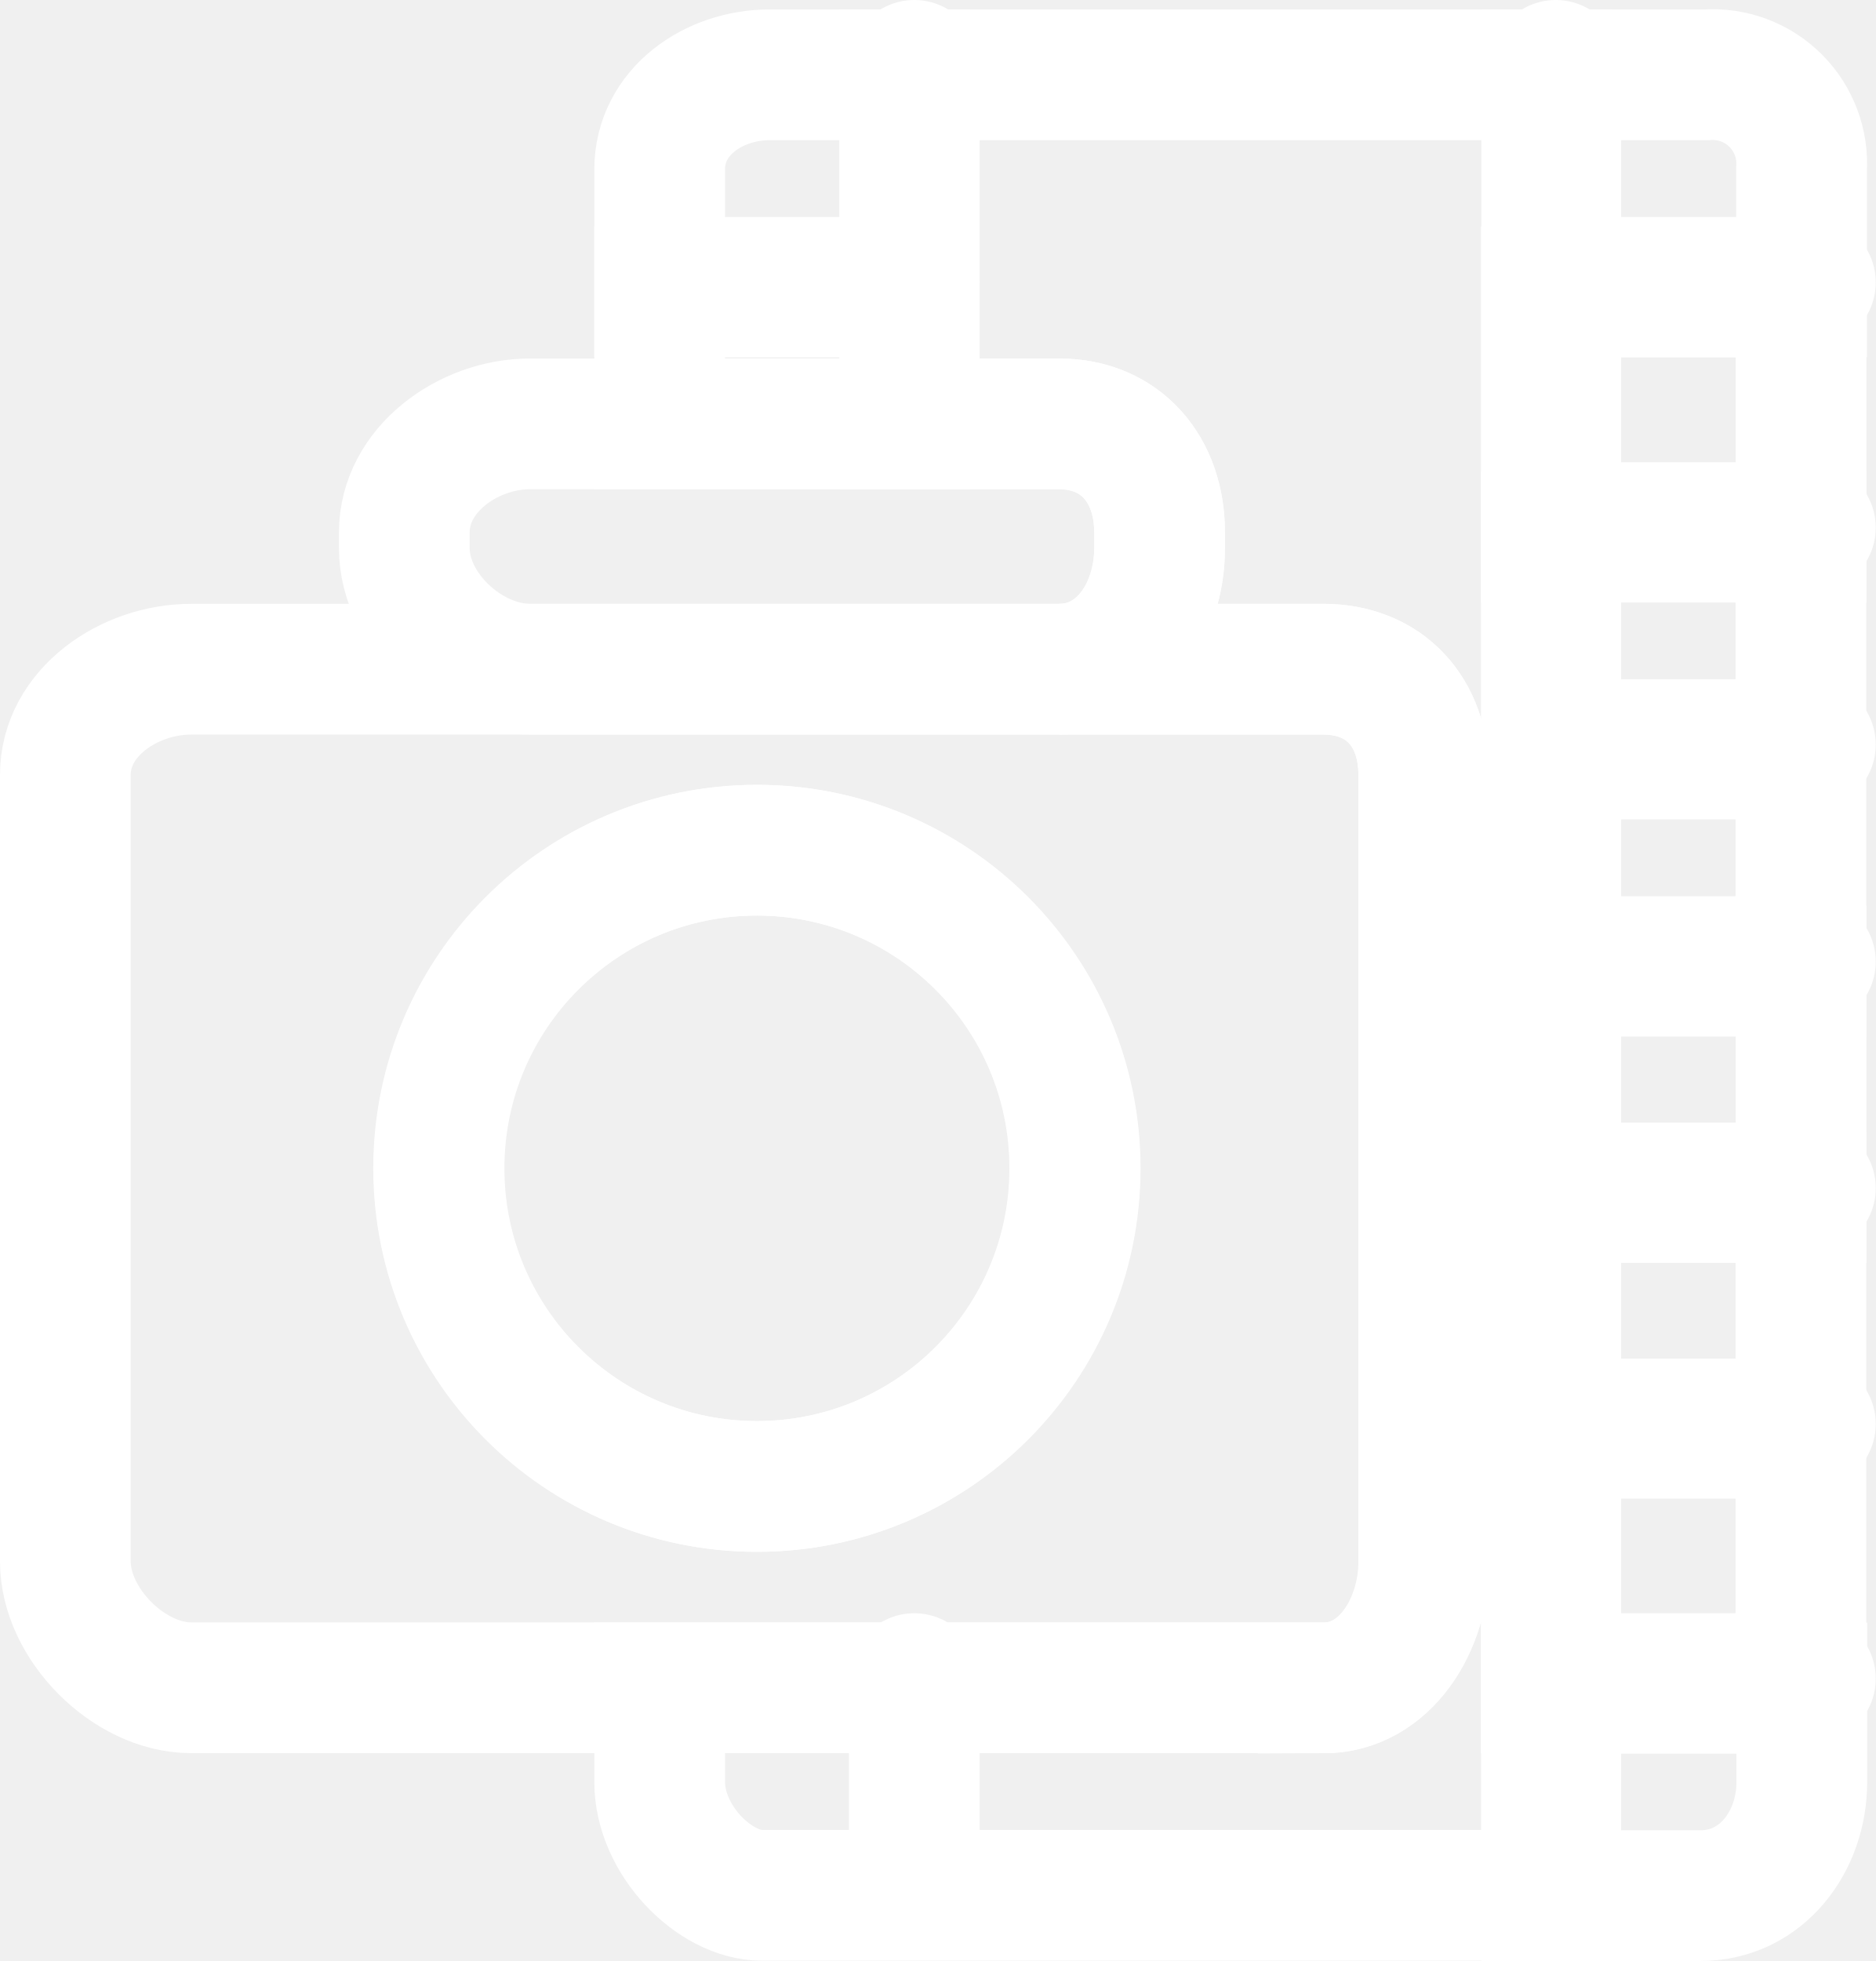
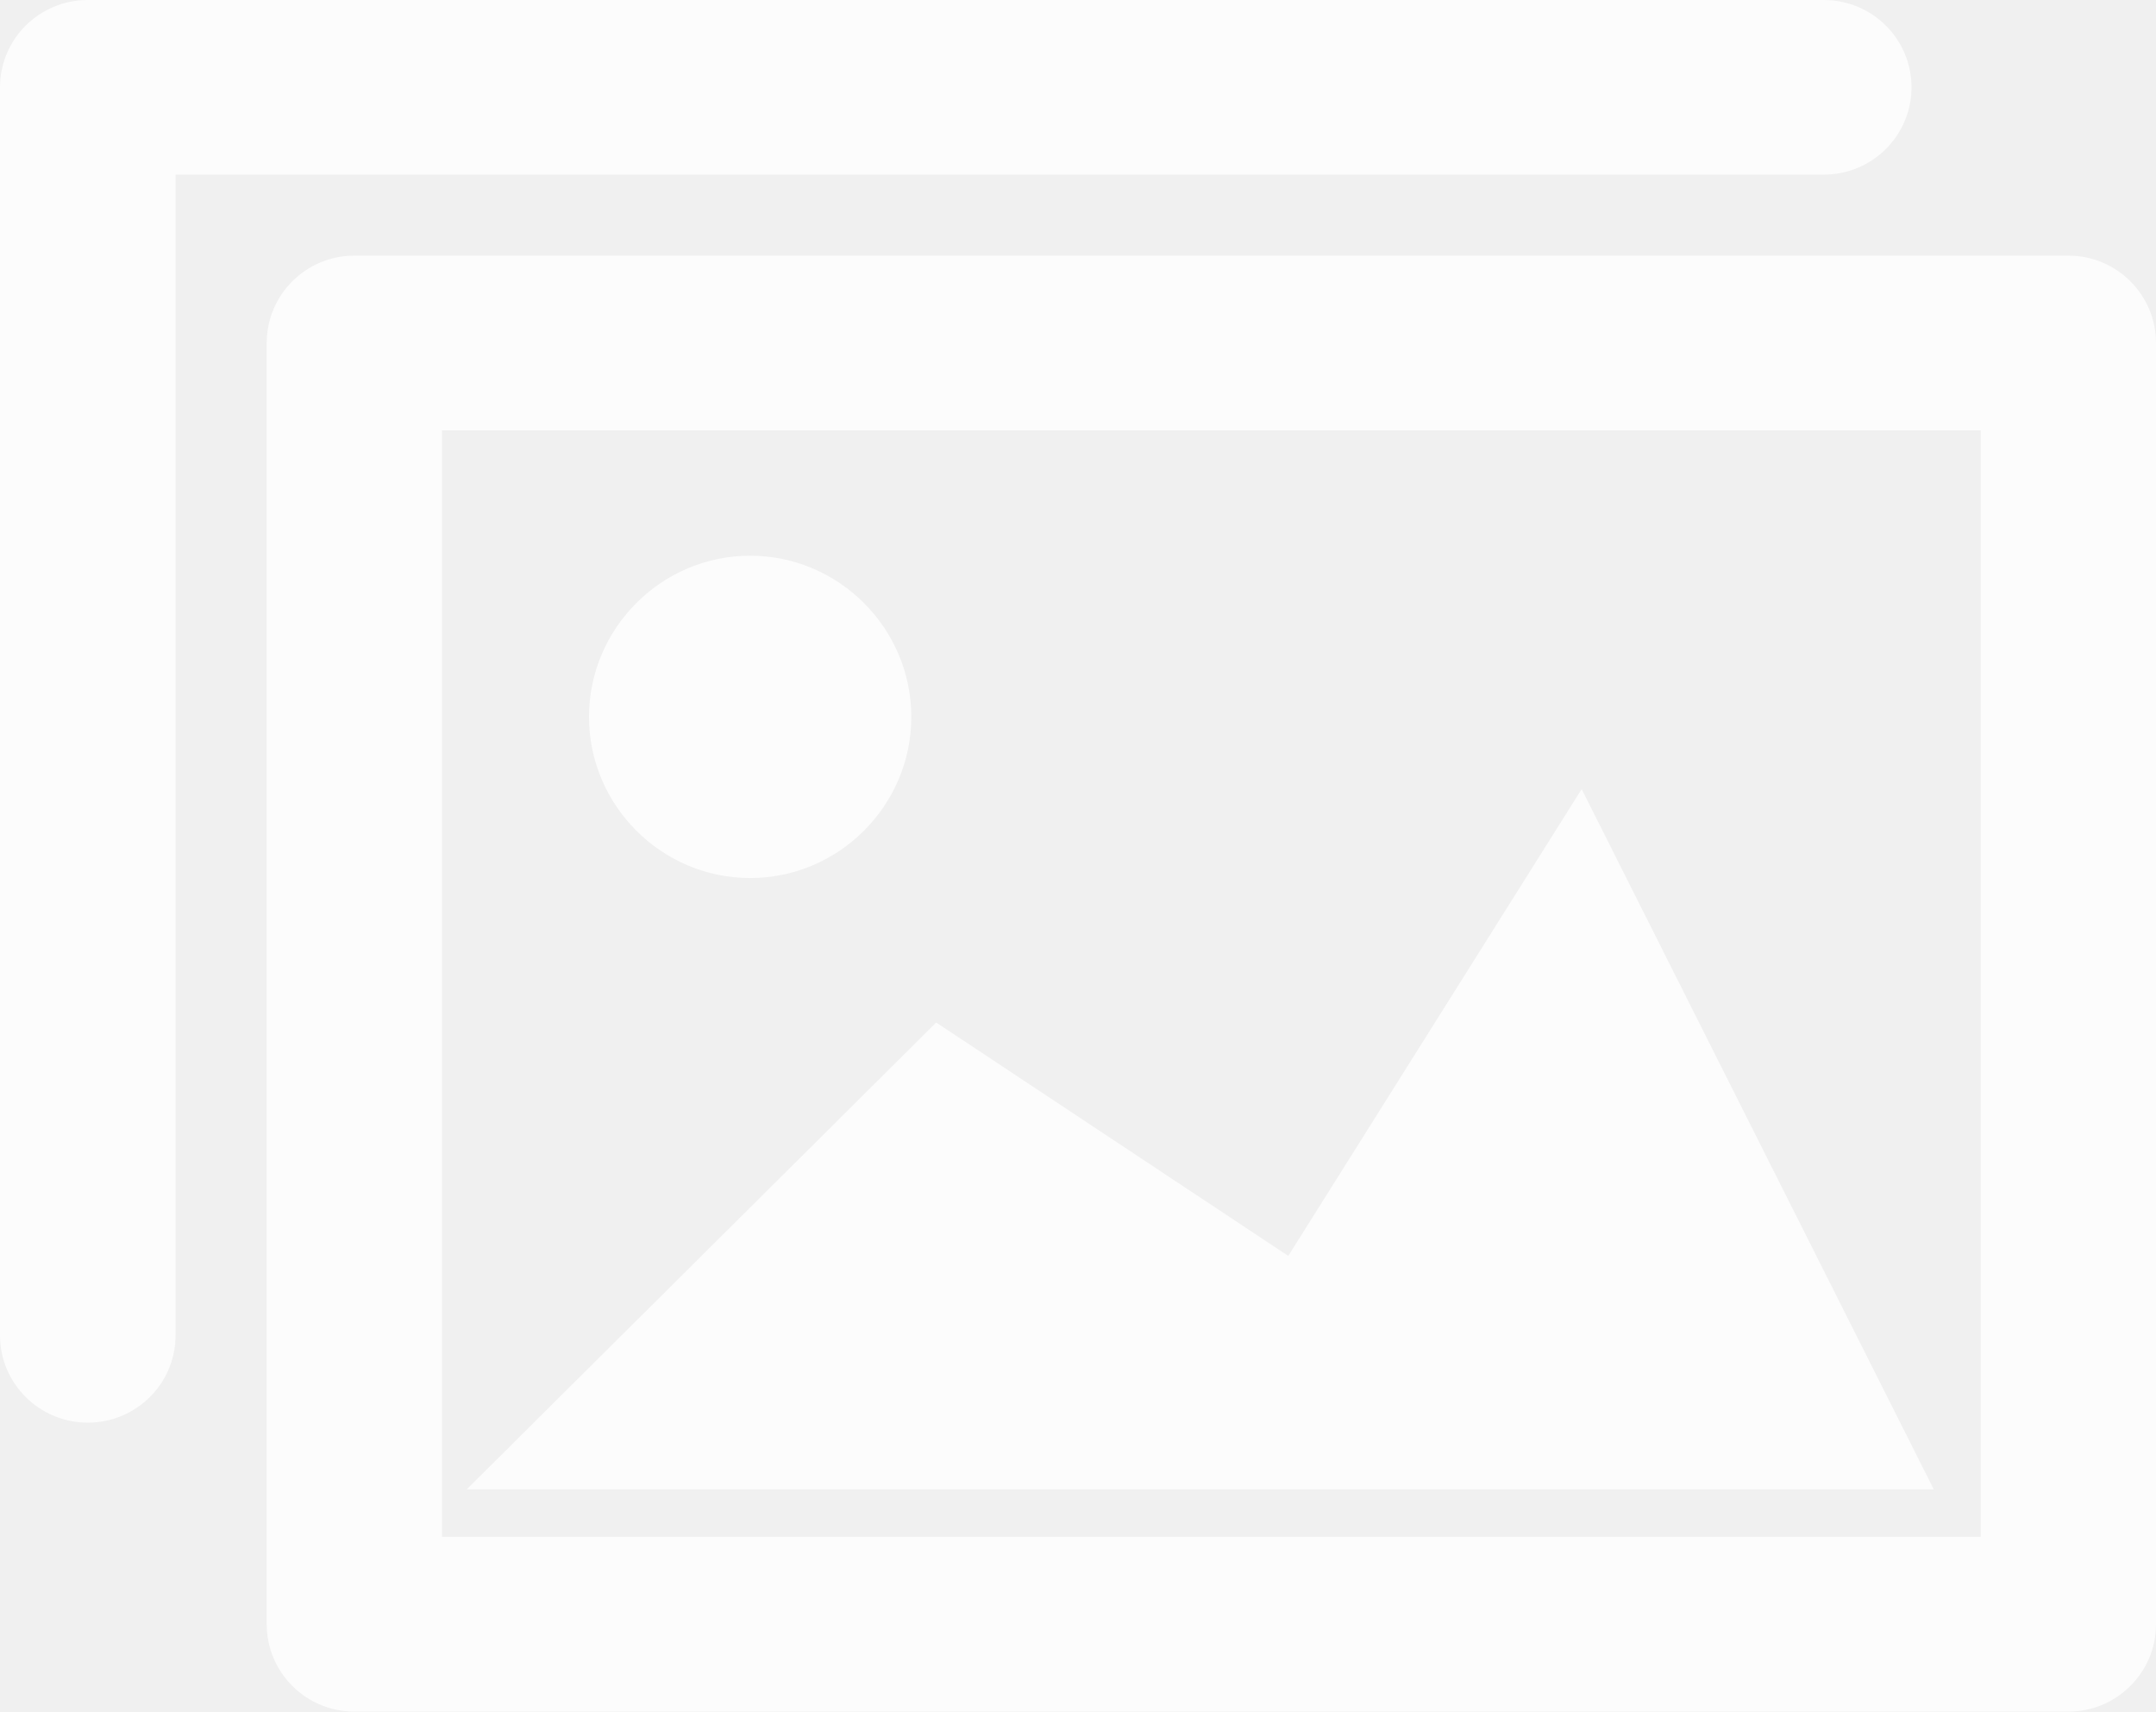
- <svg xmlns="http://www.w3.org/2000/svg" id="Layer_1" data-name="Layer 1" viewBox="0 0 129.15 135">
-   <polygon points="106.47 66.85 124 66.85 124 51.91 107.26 51.91 124 51.91 124 36.97 106.47 36.97 106.47 66.85" style="fill:none;stroke:#fff;stroke-miterlimit:10;stroke-width:9px" />
-   <rect x="106.47" y="20.09" width="17.54" height="16.89" style="fill:none;stroke:#fff;stroke-miterlimit:10;stroke-width:9px" />
-   <rect x="106.47" y="66.85" width="17.54" height="15.59" style="fill:none;stroke:#fff;stroke-miterlimit:10;stroke-width:9px" />
-   <rect x="45.42" y="20.09" width="16.89" height="9.09" style="fill:none;stroke:#fff;stroke-miterlimit:10;stroke-width:9px" />
-   <polygon points="106.47 116.21 124 116.21 124 98.67 107.63 98.67 124 98.67 124 82.44 106.47 82.44 106.47 116.21" style="fill:none;stroke:#fff;stroke-miterlimit:10;stroke-width:9px" />
-   <path d="M114,139h10.56c4.28,0,7-3.77,7-7.81v-6.48H114V139Z" transform="translate(-7.5 -8.5)" style="fill:none;stroke:#fff;stroke-miterlimit:10;stroke-width:9px" />
-   <path d="M114,90.42V75.35h-8.44V116c0,4.29-2.64,8.69-6.93,8.69H69.8v0H52.92v6.48c0,4,3.77,7.81,7.06,7.81h54V90.42Z" transform="translate(-7.5 -8.5)" style="fill:none;stroke:#fff;stroke-miterlimit:10;stroke-width:9px" />
-   <path d="M125,13.65H114V28.59h17.54v-8.4A6.13,6.13,0,0,0,125,13.65Z" transform="translate(-7.5 -8.5)" style="fill:none;stroke:#fff;stroke-miterlimit:10;stroke-width:9px" />
-   <path d="M69.8,37.68H80.41c4.29,0,6.93,3.17,6.93,7.46v1.11c0,4.29-2.64,8.32-6.93,8.32H98.6c4.29,0,6.93,3,6.93,7.27V75.35H114V13.65H69.8v24Z" transform="translate(-7.5 -8.5)" style="fill:none;stroke:#fff;stroke-miterlimit:10;stroke-width:9px" />
-   <path d="M69.8,13.65H60.48c-3.79,0-7.56,2.5-7.56,6.53v8.4H69.8V13.65Z" transform="translate(-7.5 -8.5)" style="fill:none;stroke:#fff;stroke-miterlimit:10;stroke-width:9px" />
-   <line x1="62.95" y1="28.53" x2="62.95" y2="19.44" style="fill:none;stroke:#fff;stroke-linecap:round;stroke-linejoin:round;stroke-width:9px" />
-   <line x1="62.95" y1="4.5" x2="62.95" y2="19.44" style="fill:none;stroke:#fff;stroke-linecap:round;stroke-linejoin:round;stroke-width:9px" />
-   <line x1="62.95" y1="115.56" x2="62.95" y2="129.2" style="fill:none;stroke:#fff;stroke-linecap:round;stroke-linejoin:round;stroke-width:9px" />
-   <line x1="107.12" y1="19.44" x2="107.12" y2="4.5" style="fill:none;stroke:#fff;stroke-linecap:round;stroke-linejoin:round;stroke-width:9px" />
-   <line x1="107.12" y1="115.56" x2="107.12" y2="129.85" style="fill:none;stroke:#fff;stroke-linecap:round;stroke-linejoin:round;stroke-width:9px" />
-   <line x1="107.12" y1="129.85" x2="107.12" y2="130.5" style="fill:none;stroke:#fff;stroke-linecap:round;stroke-linejoin:round;stroke-width:9px" />
-   <line x1="107.12" y1="115.56" x2="107.12" y2="81.79" style="fill:none;stroke:#fff;stroke-linecap:round;stroke-linejoin:round;stroke-width:9px" />
-   <line x1="107.12" y1="66.2" x2="107.12" y2="36.32" style="fill:none;stroke:#fff;stroke-linecap:round;stroke-linejoin:round;stroke-width:9px" />
-   <line x1="107.12" y1="36.32" x2="107.12" y2="19.44" style="fill:none;stroke:#fff;stroke-linecap:round;stroke-linejoin:round;stroke-width:9px" />
-   <line x1="107.12" y1="66.2" x2="107.12" y2="81.79" style="fill:none;stroke:#fff;stroke-linecap:round;stroke-linejoin:round;stroke-width:9px" />
-   <line x1="46.07" y1="19.44" x2="62.95" y2="19.44" style="fill:none;stroke:#fff;stroke-linecap:round;stroke-linejoin:round;stroke-width:9px" />
-   <line x1="107.12" y1="19.44" x2="124.65" y2="19.44" style="fill:none;stroke:#fff;stroke-linecap:round;stroke-linejoin:round;stroke-width:9px" />
-   <line x1="107.12" y1="36.32" x2="124.65" y2="36.32" style="fill:none;stroke:#fff;stroke-linecap:round;stroke-linejoin:round;stroke-width:9px" />
-   <line x1="107.12" y1="51.26" x2="124.65" y2="51.26" style="fill:none;stroke:#fff;stroke-linecap:round;stroke-linejoin:round;stroke-width:9px" />
-   <line x1="107.12" y1="66.2" x2="124.65" y2="66.2" style="fill:none;stroke:#fff;stroke-linecap:round;stroke-linejoin:round;stroke-width:9px" />
-   <line x1="124.65" y1="81.79" x2="107.12" y2="81.79" style="fill:none;stroke:#fff;stroke-linecap:round;stroke-linejoin:round;stroke-width:9px" />
-   <line x1="124.65" y1="98.03" x2="107.77" y2="98.03" style="fill:none;stroke:#fff;stroke-linecap:round;stroke-linejoin:round;stroke-width:9px" />
-   <line x1="107.12" y1="115.56" x2="124.65" y2="115.56" style="fill:none;stroke:#fff;stroke-linecap:round;stroke-linejoin:round;stroke-width:9px" />
-   <line x1="98.68" y1="66.2" x2="107.12" y2="66.2" style="fill:none;stroke:#fff;stroke-linecap:round;stroke-linejoin:round;stroke-width:9px" />
-   <path d="M98.6,124.71c4.29,0,6.93-4.4,6.93-8.69V61.84c0-4.29-2.64-7.27-6.93-7.27H20.66c-4.29,0-8.66,3-8.66,7.27V116c0,4.29,4.37,8.69,8.66,8.69H98.6Zm-39-13.88a21.9,21.9,0,1,1,21.9-21.9A21.9,21.9,0,0,1,59.63,110.83Z" transform="translate(-7.5 -8.5)" style="fill:none;stroke:#fff;stroke-miterlimit:10;stroke-width:9px" />
-   <circle cx="52.13" cy="80.43" r="21.9" style="fill:none;stroke:#fff;stroke-miterlimit:10;stroke-width:9px" />
-   <path d="M80.41,54.57c4.29,0,6.93-4,6.93-8.32V45.14c0-4.29-2.64-7.46-6.93-7.46H44c-4.29,0-8.66,3.17-8.66,7.46v1.11c0,4.29,4.37,8.32,8.66,8.32H80.41Z" transform="translate(-7.5 -8.5)" style="fill:none;stroke:#fff;stroke-miterlimit:10;stroke-width:9px" />
+ <svg xmlns="http://www.w3.org/2000/svg" width="194px" height="154px" viewBox="0 0 194 154" version="1.1">
+   <g id="Mockups" stroke="none" stroke-width="1" fill="none" fill-rule="evenodd">
+     <g id="media-icon" transform="translate(-5, -24)" fill="#FCFCFC">
+       <g id="graber-icons-gallery-ic19-v1" transform="translate(5, 24)">
+         <path d="M39.773,138.28 L178.227,138.28 L178.227,38.72 L39.773,38.72 L39.773,138.28 Z M186.114,154 L31.886,154 C27.533,154 24,150.479 24,146.14 L24,30.86 C24,26.521 27.533,23 31.886,23 L186.114,23 C190.467,23 194,26.521 194,30.86 L194,146.14 C194,150.479 190.467,154 186.114,154 L186.114,154 Z" id="Fill-1" />
+         <path d="M7.899,128 C3.539,128 0,124.481 0,120.145 L0,7.855 C0,3.519 3.539,0 7.899,0 L164.101,0 C168.472,0 172,3.519 172,7.855 C172,12.191 168.472,15.711 164.101,15.711 L15.797,15.711 L15.797,120.145 C15.797,124.481 12.259,128 7.899,128" id="Fill-2" />
+         <path d="M53,64.505 C53,56.525 59.525,50 67.495,50 C75.475,50 82,56.525 82,64.505 C82,72.475 75.475,79 67.495,79 C59.525,79 53,72.475 53,64.505" id="Fill-3" />
+         <polyline id="Fill-4" points="84.24 92 115.92 113 142.32 71 174 134 42 134 84.24 92" />
+       </g>
+     </g>
+   </g>
</svg>
